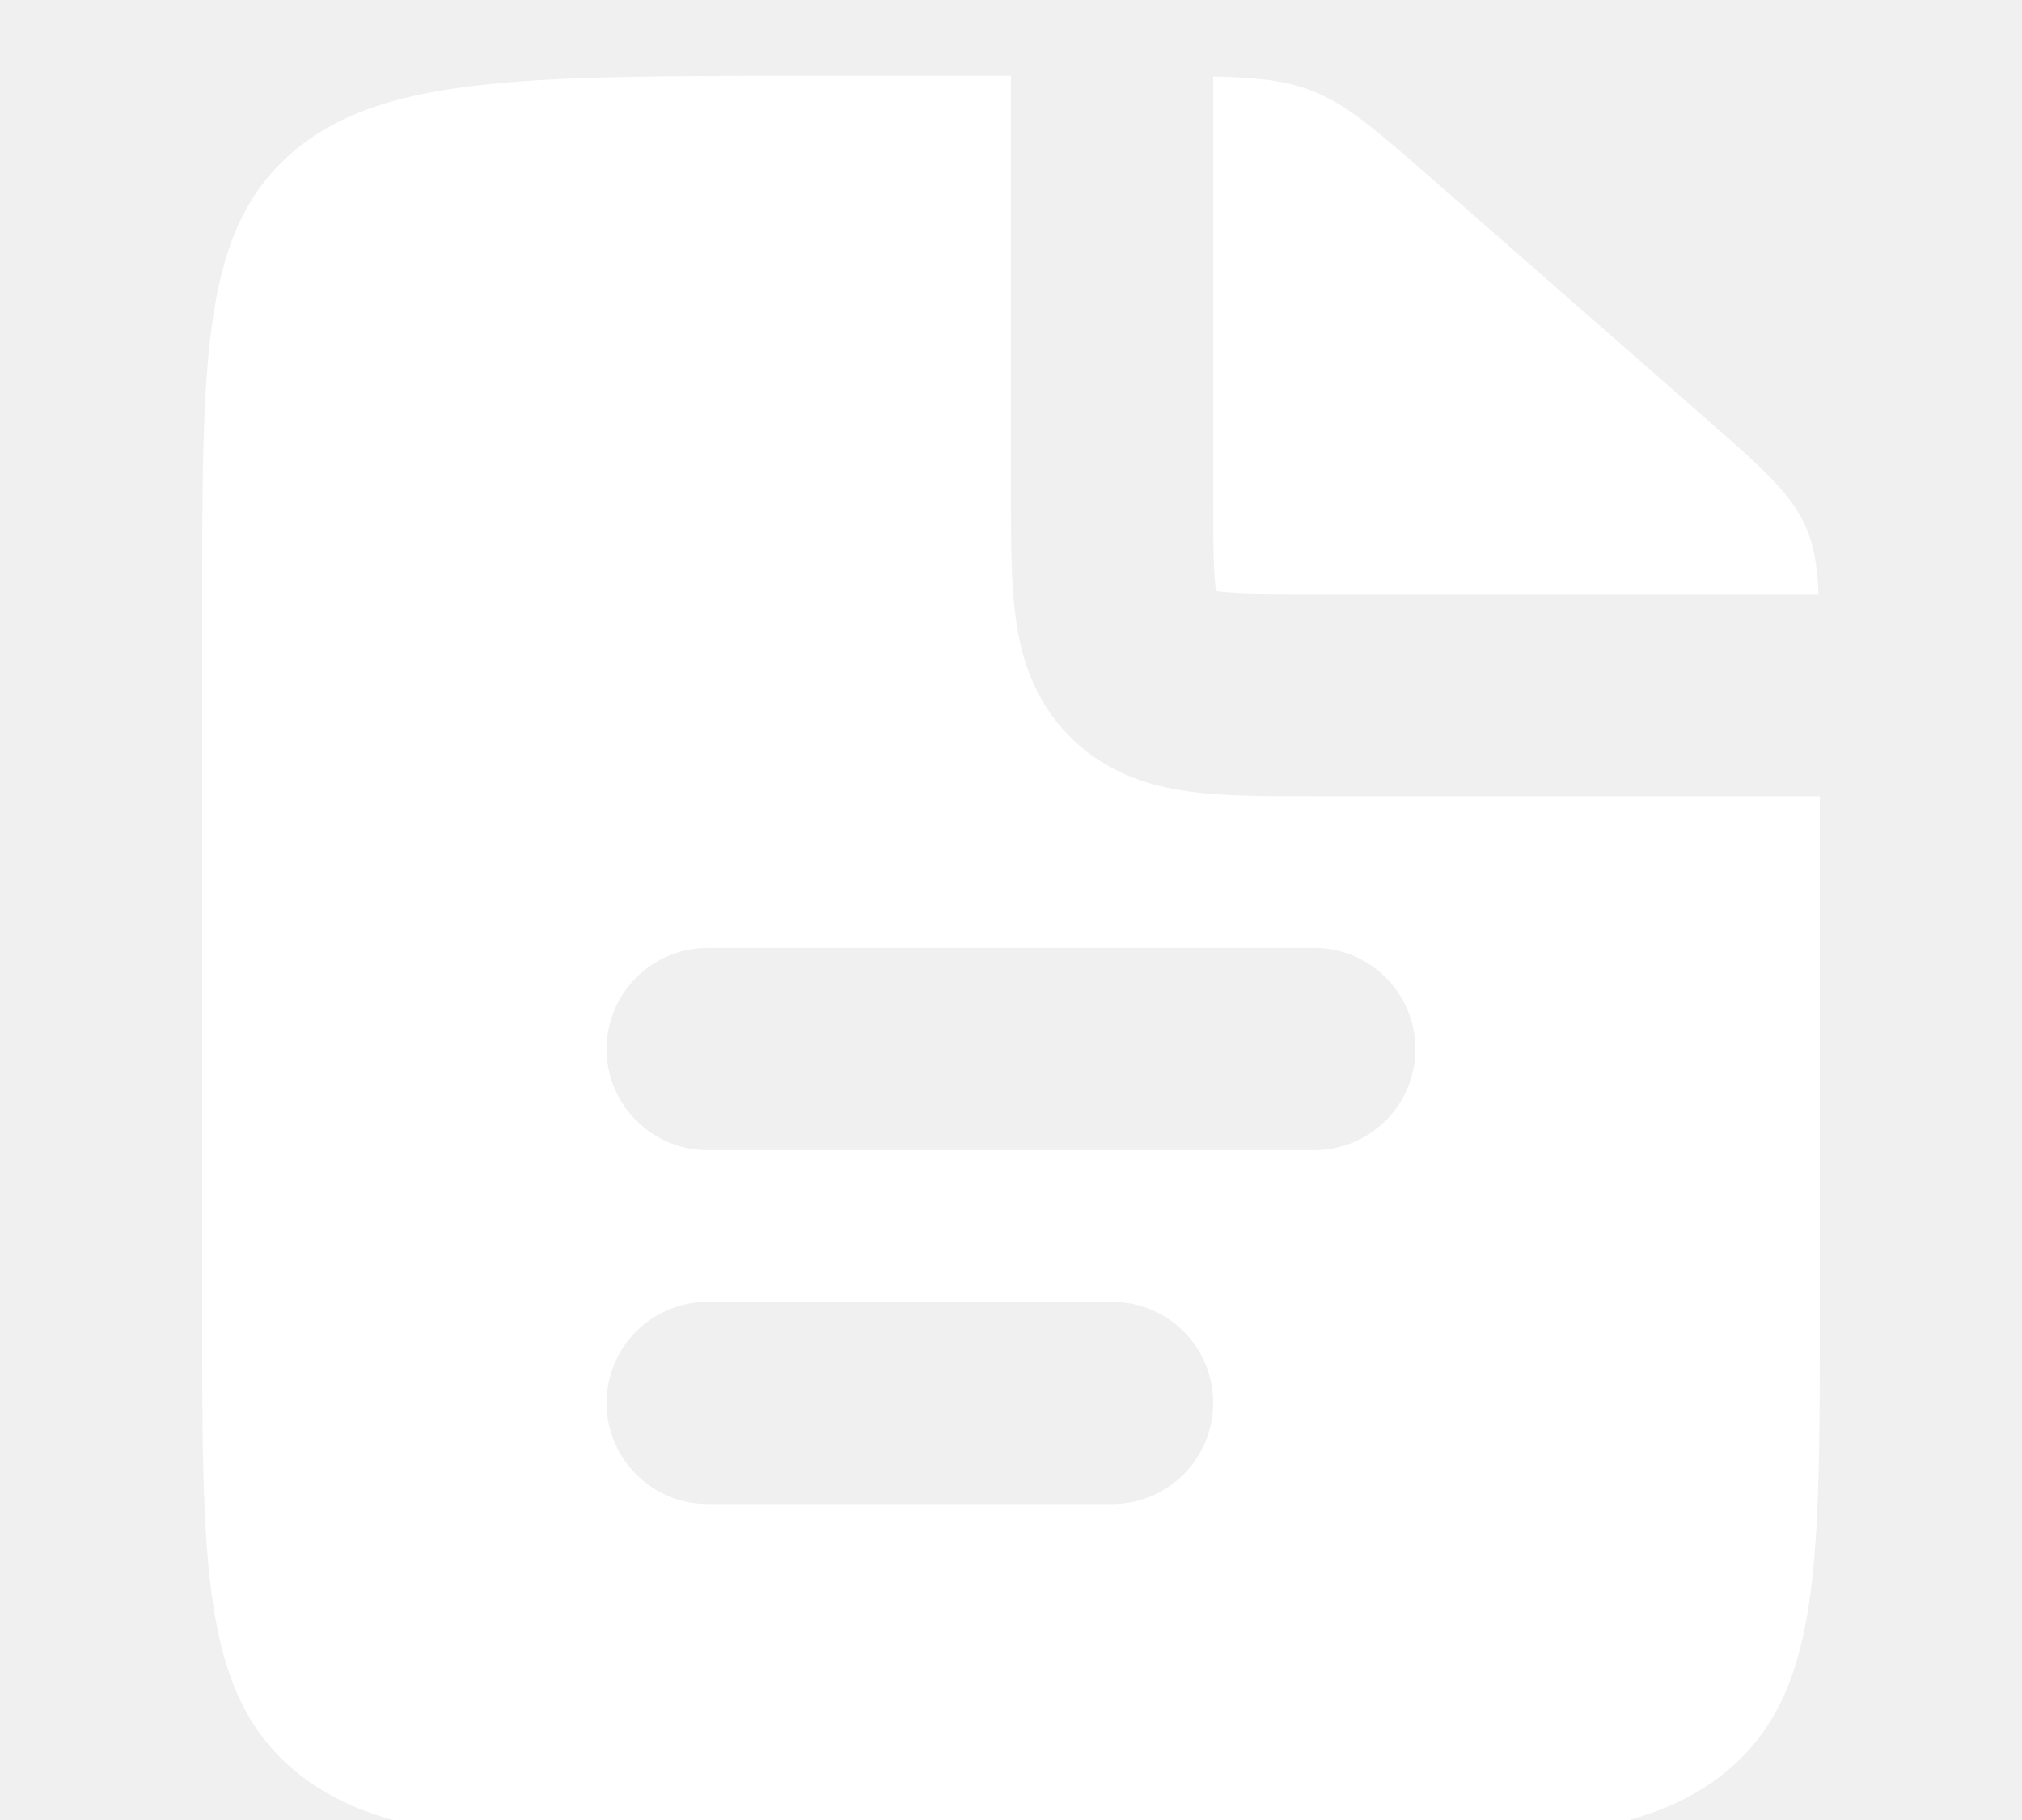
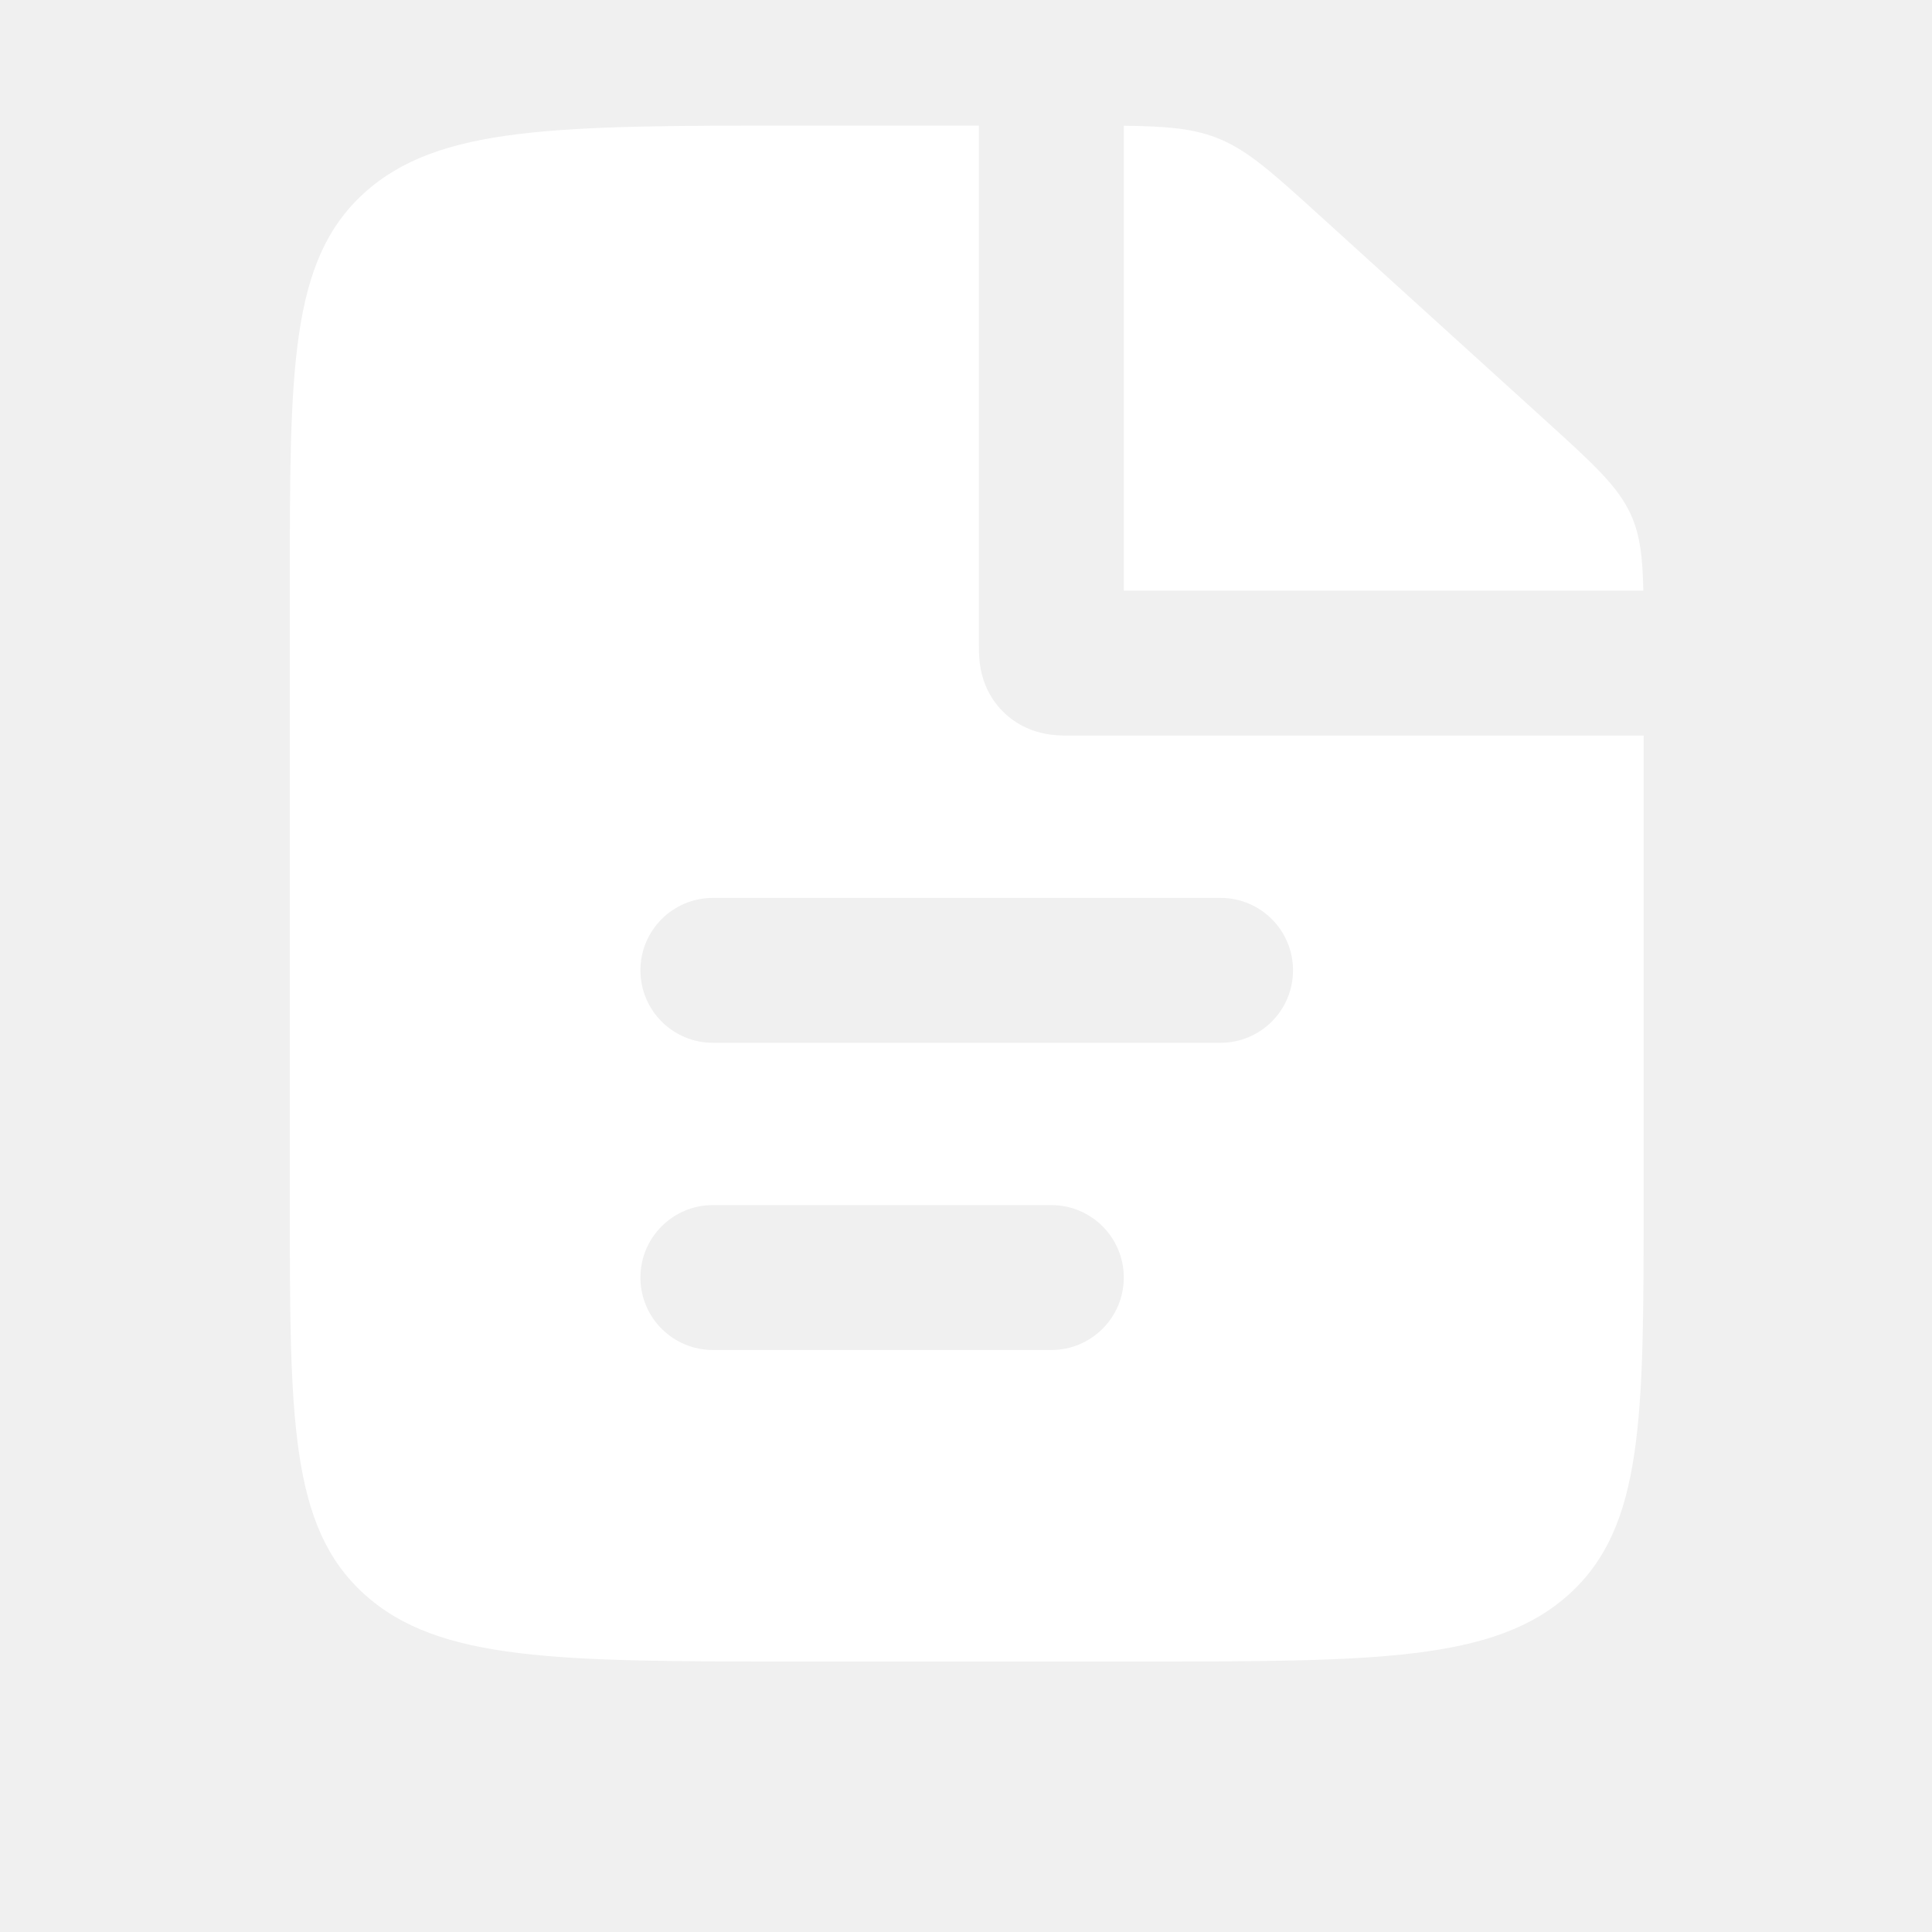
- <svg xmlns="http://www.w3.org/2000/svg" width="20" height="18" viewBox="0 0 20 18" fill="none">
+ <svg xmlns="http://www.w3.org/2000/svg" width="200" height="200" viewBox="0 0 200 200" fill="none">
  <g clip-path="url(#clip0_1657_231)">
-     <path d="M10 4.875C10 5.318 9.998 5.751 10.046 6.105C10.097 6.489 10.223 6.926 10.586 7.289C10.949 7.652 11.386 7.778 11.77 7.829C12.124 7.877 12.557 7.875 13 7.875H18V13C18 15.475 18 16.713 17.121 17.481C16.242 18.25 14.828 18.25 12 18.25H8C5.172 18.25 3.758 18.25 2.879 17.481C2 16.713 2 15.475 2 13V6C2 3.525 2 2.287 2.879 1.519C3.758 0.75 5.172 0.75 8 0.75H10V4.875ZM7 12.875C6.448 12.875 6 13.323 6 13.875C6 14.427 6.448 14.875 7 14.875H11C11.552 14.875 12 14.427 12 13.875C12 13.323 11.552 12.875 11 12.875H7ZM7 9.375C6.448 9.375 6 9.823 6 10.375C6 10.927 6.448 11.375 7 11.375H13C13.552 11.375 14 10.927 14 10.375C14 9.823 13.552 9.375 13 9.375H7ZM12 0.757C12.411 0.766 12.684 0.791 12.937 0.883C13.304 1.016 13.594 1.27 14.172 1.775L16.828 4.1C17.406 4.605 17.695 4.859 17.848 5.181C17.94 5.375 17.974 5.583 17.988 5.875H13C12.501 5.875 12.226 5.873 12.036 5.848C12.034 5.847 12.031 5.846 12.028 5.846C12.028 5.844 12.028 5.841 12.027 5.839C12.002 5.649 12 5.375 12 4.875V0.757Z" fill="white" />
+     <path d="M101.334 66.649C101.334 66.909 101.318 67.858 101.438 68.746C101.586 69.85 102.051 71.888 103.823 73.66C105.595 75.432 107.633 75.897 108.737 76.046C109.625 76.165 110.574 76.149 110.834 76.149H170.149V124.3C170.149 146.786 170.15 158.029 162.453 165.015C154.756 172 142.369 172 117.594 172H82.556C57.781 172 45.393 172 37.696 165.015C30 158.029 30 146.786 30 124.3V60.7C30 38.214 30 26.971 37.696 19.985C45.393 13 57.781 13 82.556 13H101.334V66.649ZM73.797 124.75C69.655 124.75 66.297 128.108 66.297 132.25C66.297 136.392 69.655 139.75 73.797 139.75H108.834C112.976 139.75 116.334 136.392 116.334 132.25C116.334 128.108 112.976 124.75 108.834 124.75H73.797ZM73.797 92.95C69.655 92.95 66.297 96.308 66.297 100.45C66.297 104.592 69.655 107.95 73.797 107.95H126.353C130.495 107.95 133.852 104.592 133.853 100.45C133.853 96.308 130.495 92.95 126.353 92.95H73.797ZM116.334 13.017C120.662 13.068 123.337 13.284 125.801 14.21C129.02 15.42 131.552 17.719 136.615 22.314L159.888 43.435C164.951 48.031 167.483 50.329 168.816 53.251C169.775 55.352 170.042 57.623 170.118 61.149H116.334V13.017Z" fill="white" />
  </g>
  <defs>
    <clipPath id="clip0_1657_231">
-       <rect width="20" height="18" fill="white" />
+       <rect width="200" height="200" fill="white" />
    </clipPath>
  </defs>
</svg>
